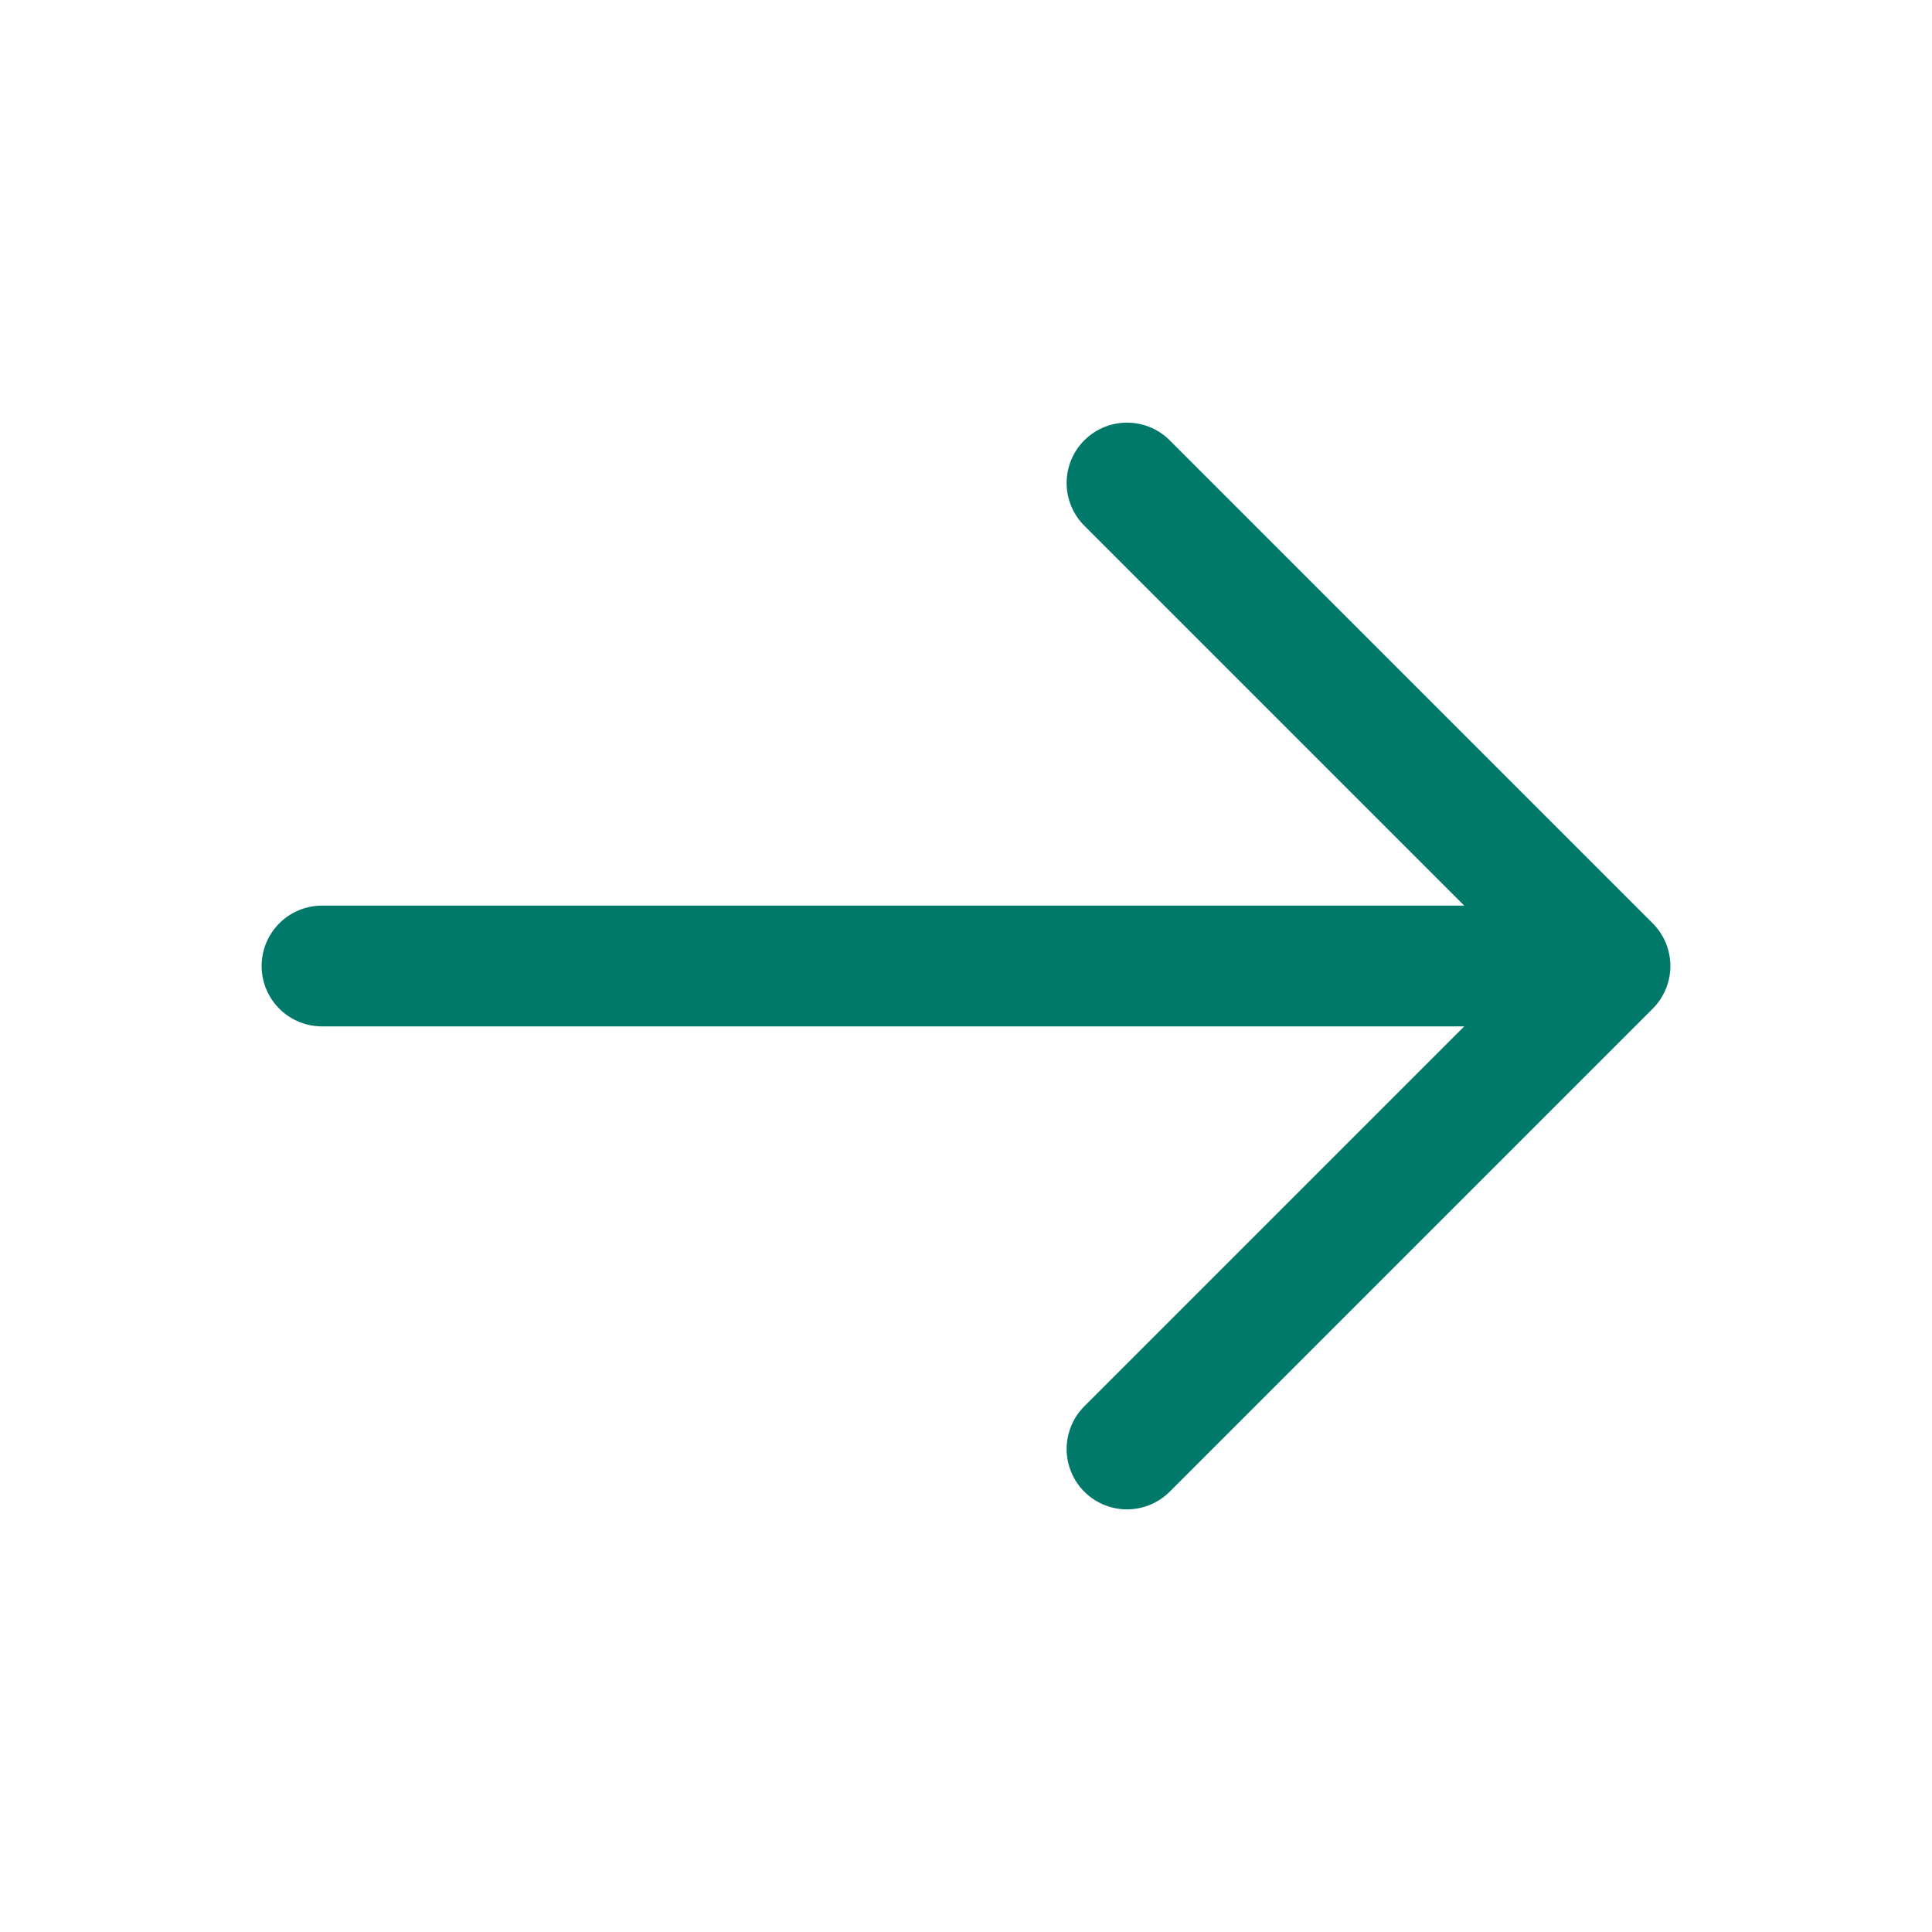
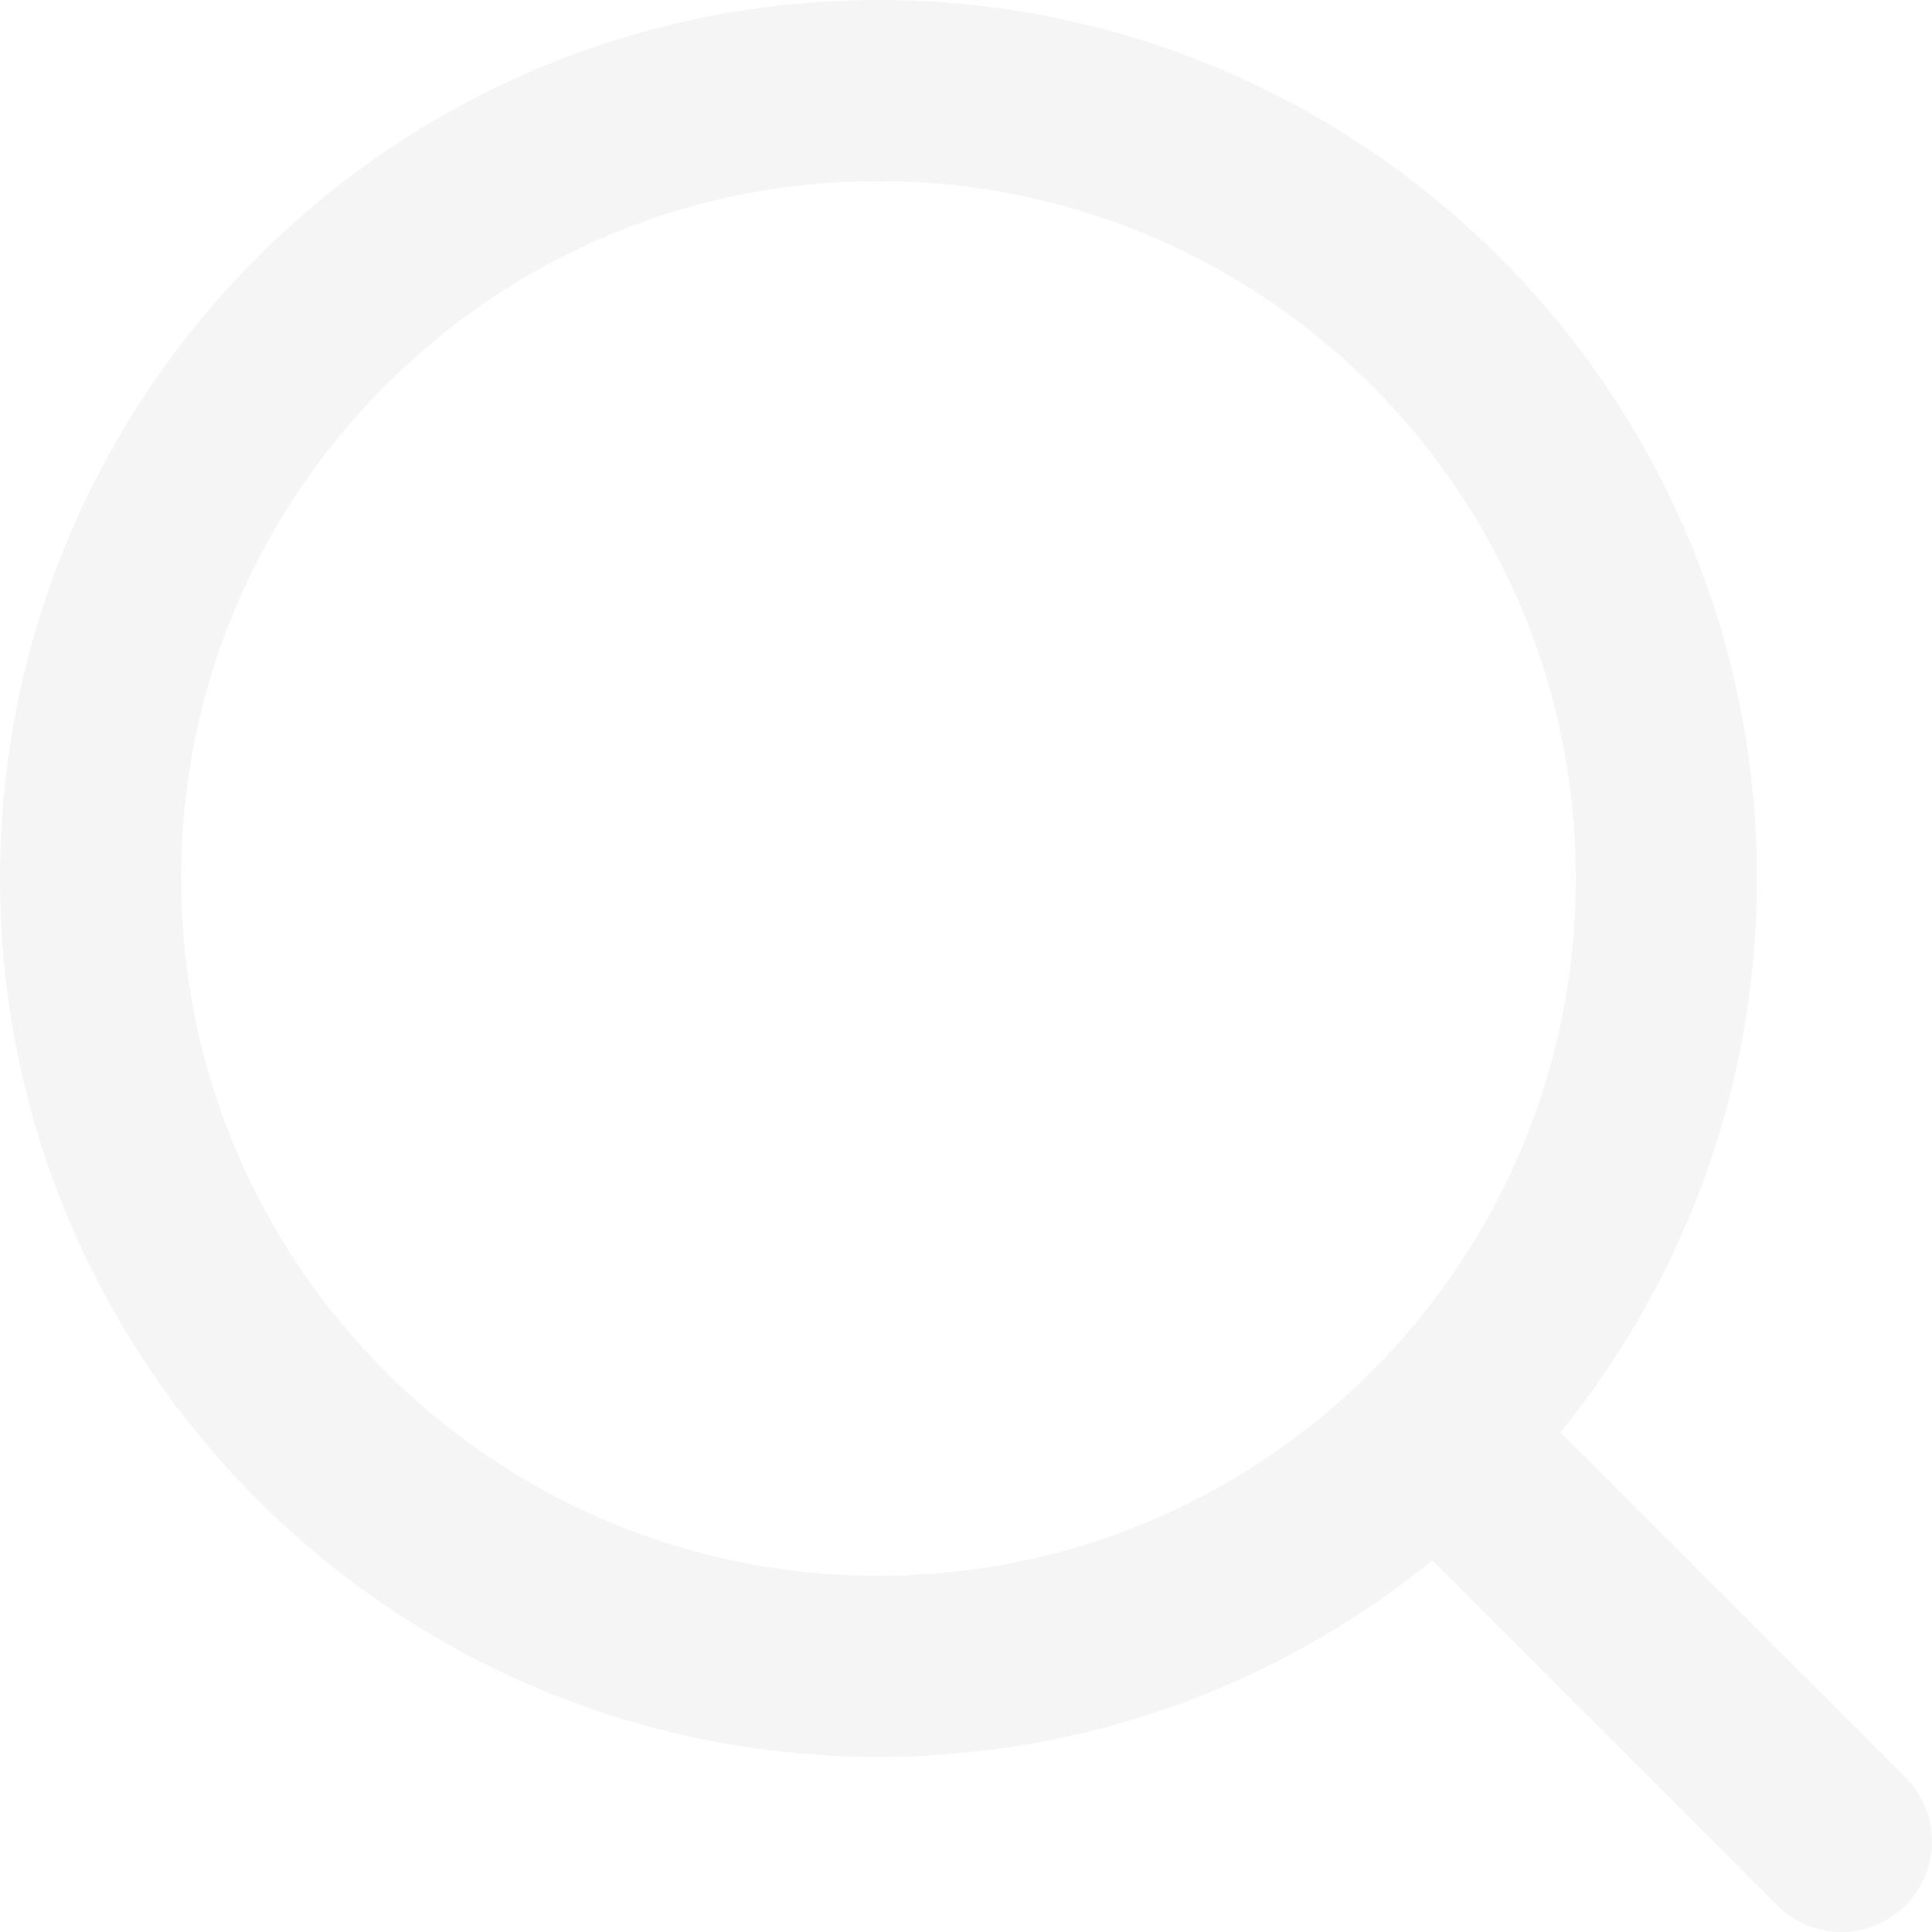
- <svg xmlns="http://www.w3.org/2000/svg" width="24" height="24" viewBox="0 0 24 24" fill="none">
-   <path d="M4 12H20M20 12L14 6M20 12L14 18" stroke="#00796a" stroke-width="1.5" stroke-linecap="round" stroke-linejoin="round" />
+ <svg xmlns="http://www.w3.org/2000/svg" preserveAspectRatio="none" overflow="visible" style="display: block;" width="24" height="24" viewBox="0 0 24 24" fill="none">
+   <g id="Search">
+     <path id="Vector" d="M17.981 17.981L22.875 22.875M20.7 10.912C20.7 5.507 16.318 1.125 10.912 1.125C5.507 1.125 1.125 5.507 1.125 10.912C1.125 16.318 5.507 20.7 10.912 20.7C16.318 20.7 20.7 16.318 20.7 10.912Z" stroke-width="2.25" stroke-linecap="round" stroke-linejoin="round" stroke="#F5F5F5" />
+   </g>
</svg>
